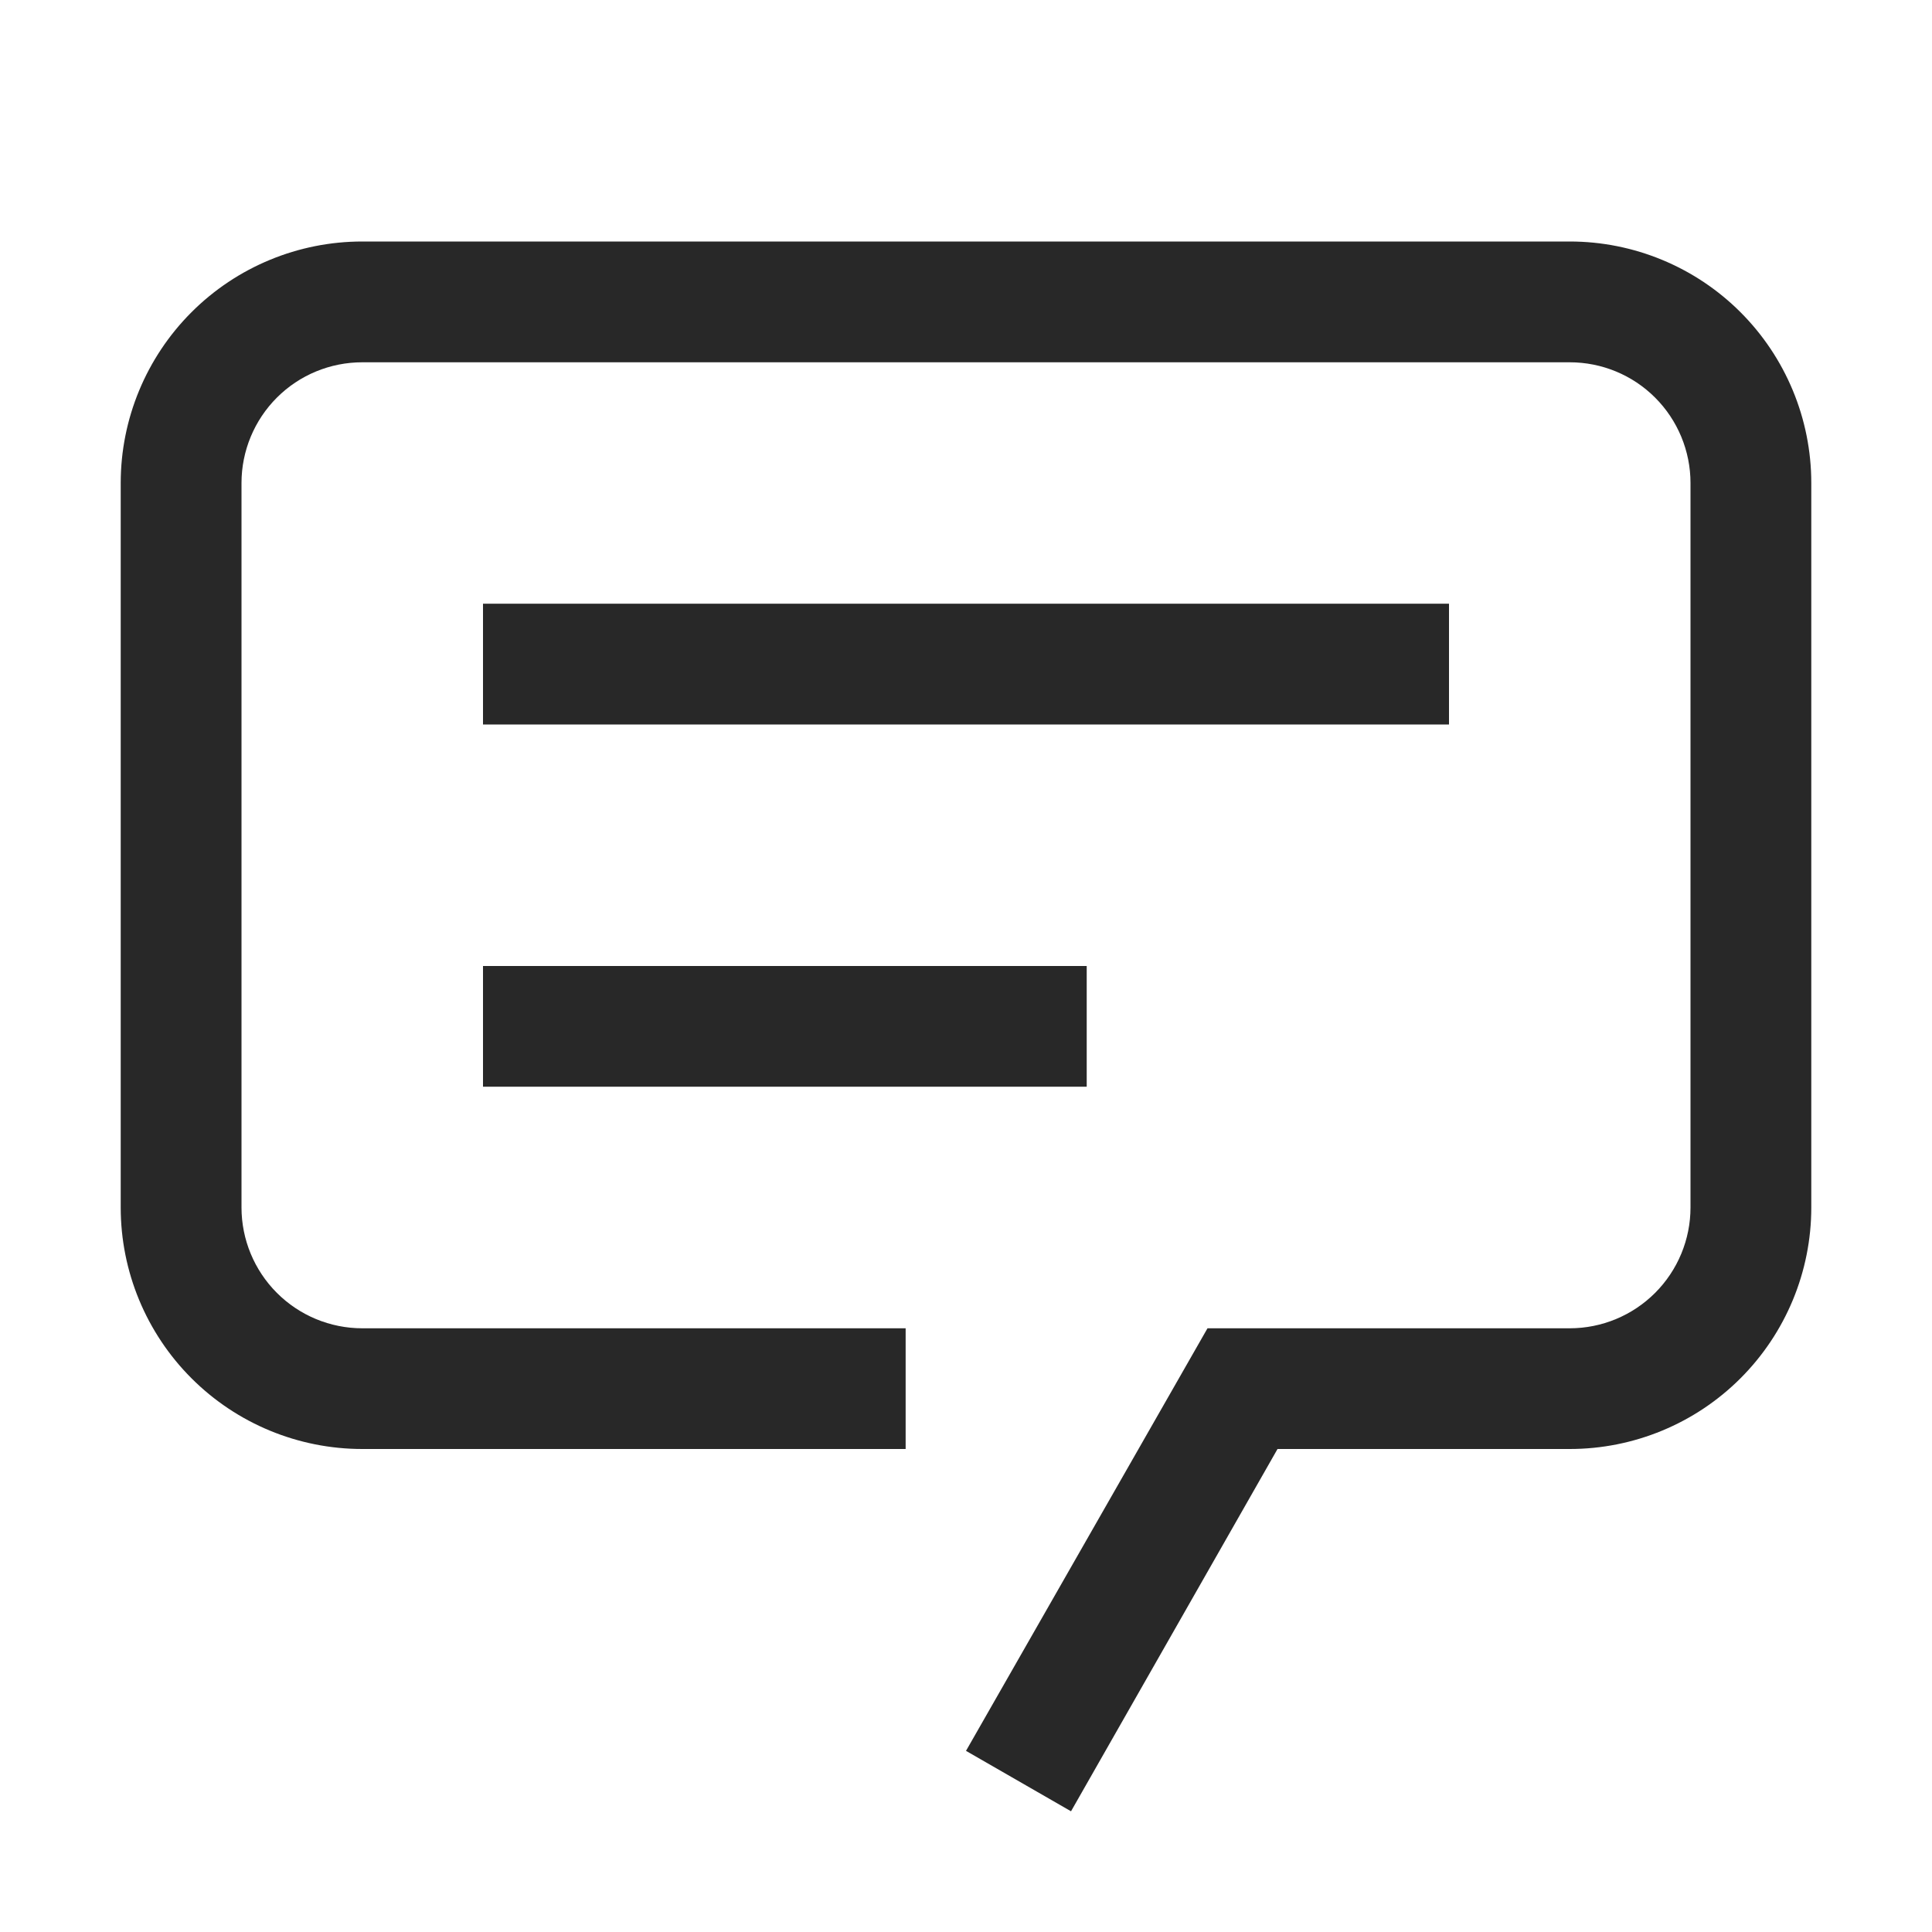
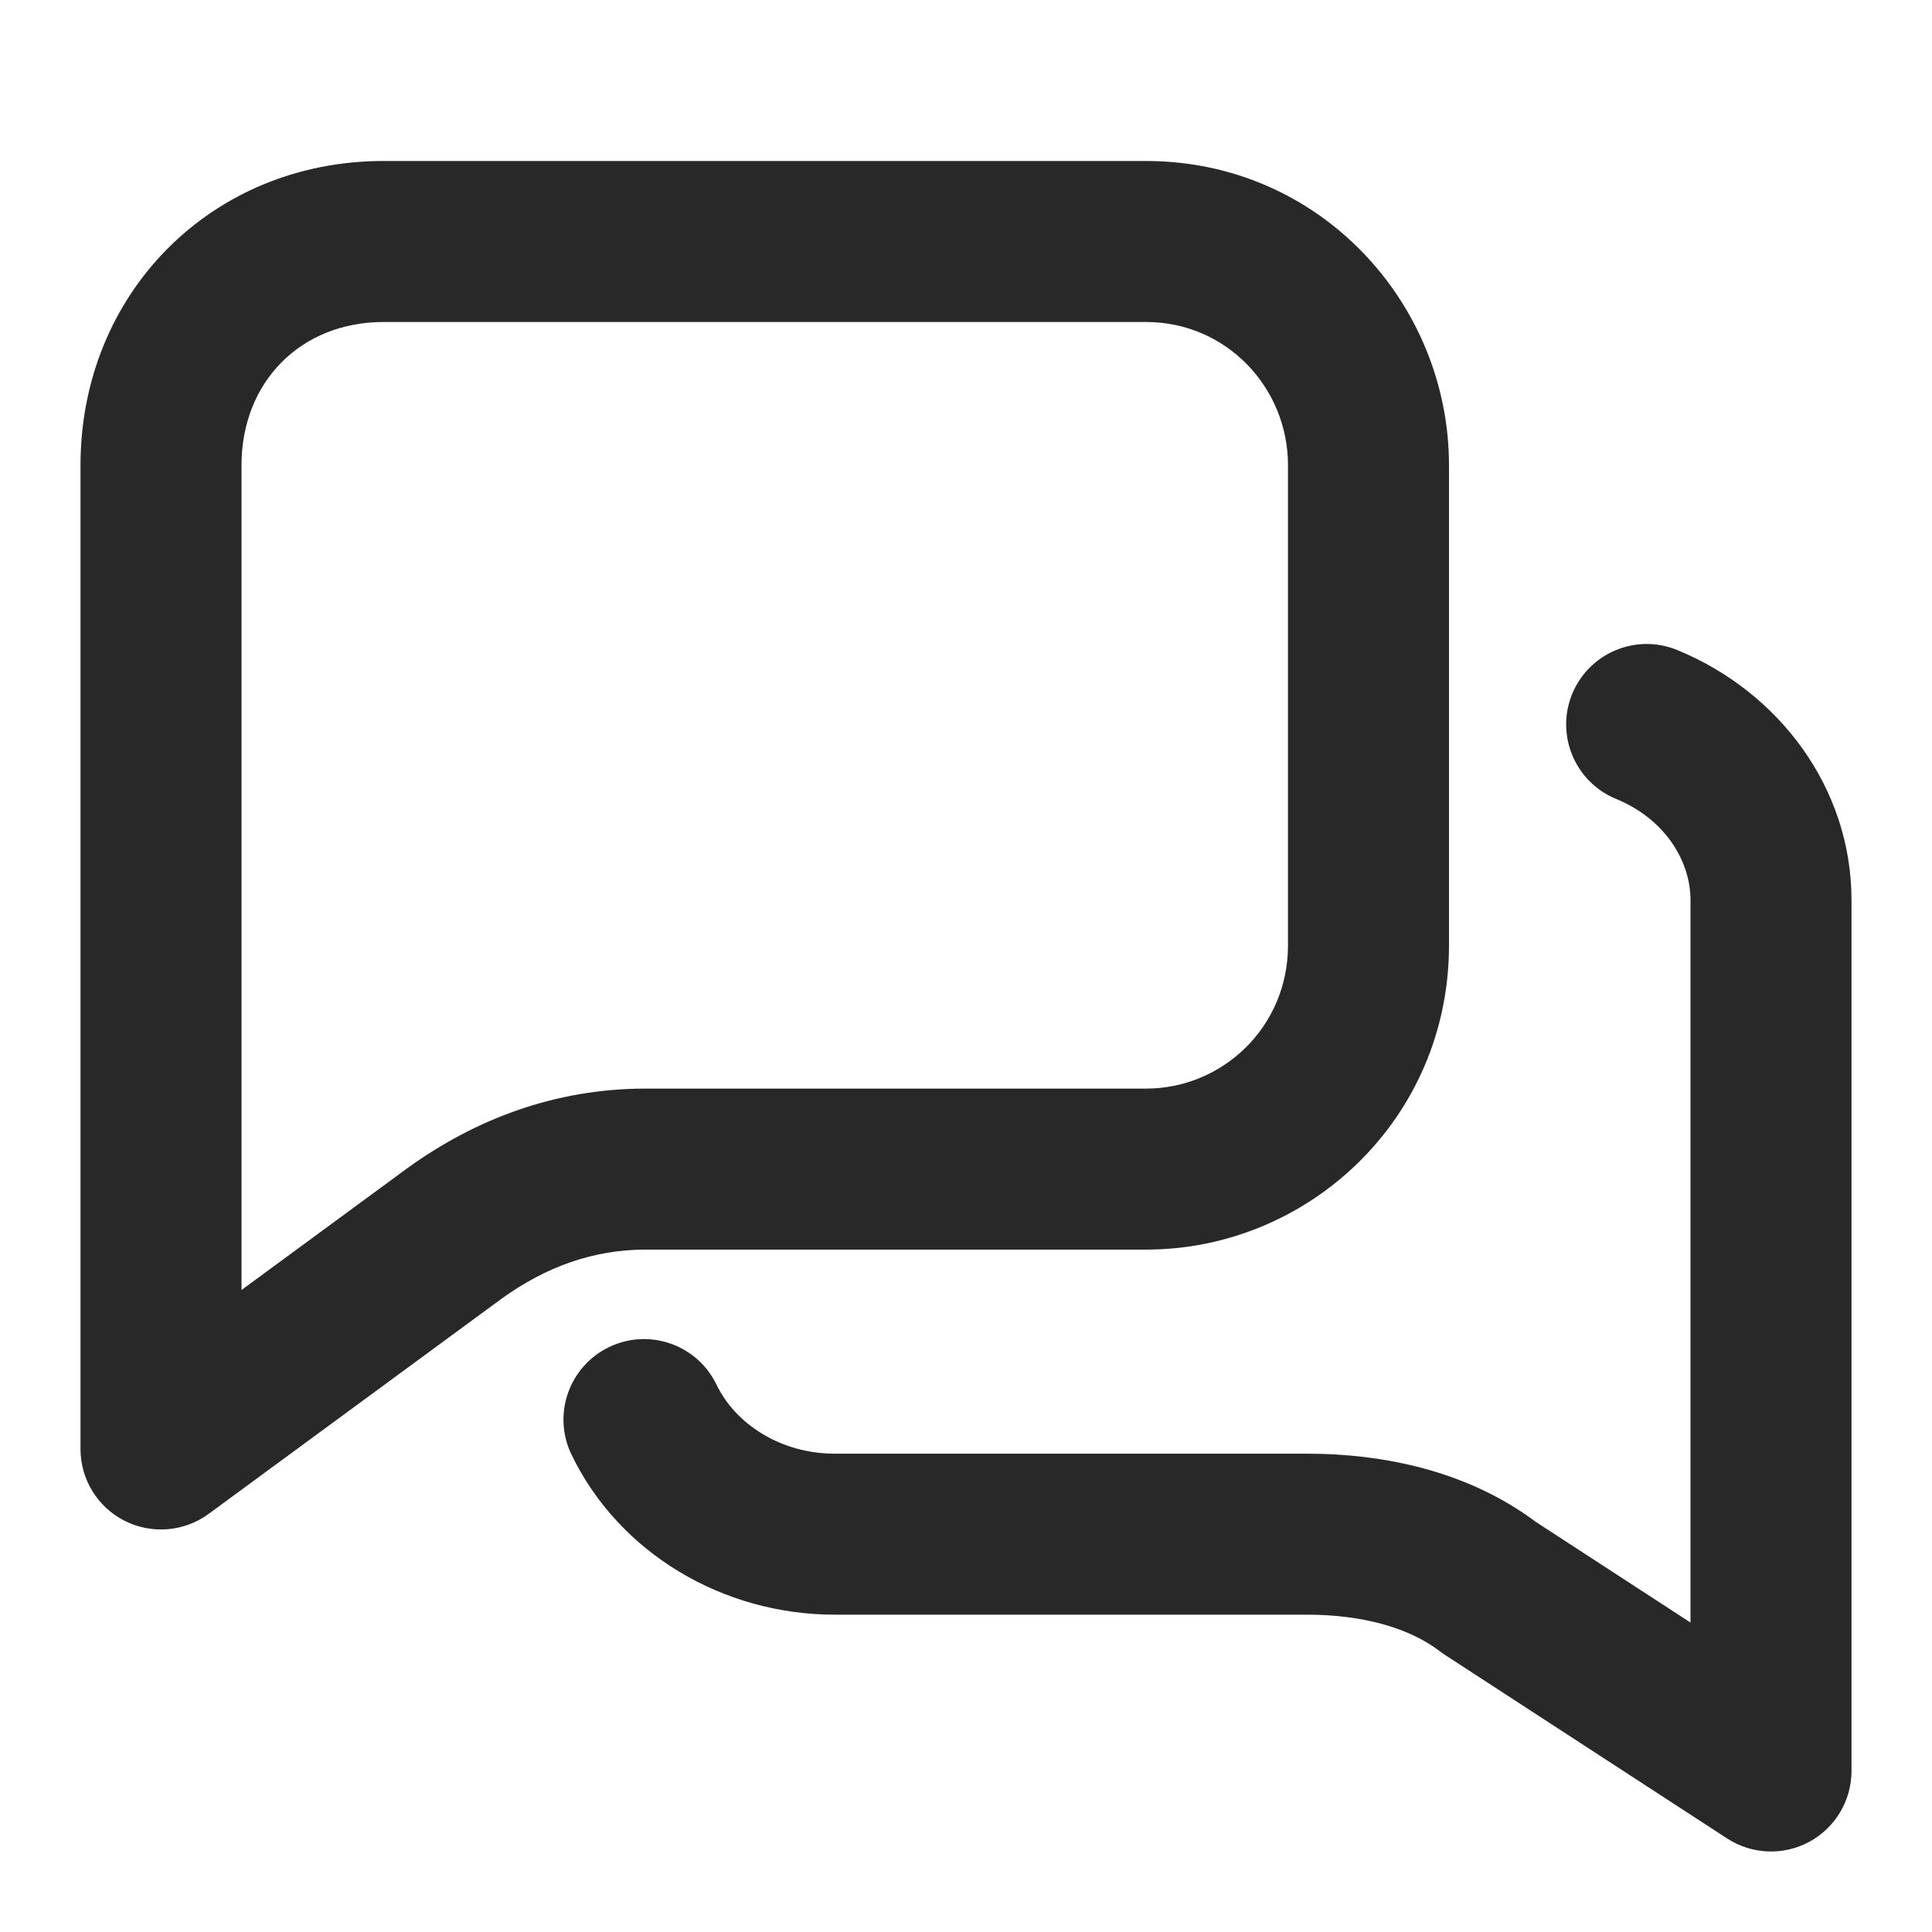
- <svg xmlns="http://www.w3.org/2000/svg" width="25" height="25" viewBox="0 0 25 25" fill="none">
-   <path d="M13.859 23.438L12.5 22.656L15.625 17.188H20.312C20.727 17.188 21.124 17.023 21.417 16.73C21.71 16.437 21.875 16.039 21.875 15.625V6.25C21.875 5.836 21.71 5.438 21.417 5.145C21.124 4.852 20.727 4.688 20.312 4.688H4.688C4.273 4.688 3.876 4.852 3.583 5.145C3.29 5.438 3.125 5.836 3.125 6.25V15.625C3.125 16.039 3.29 16.437 3.583 16.73C3.876 17.023 4.273 17.188 4.688 17.188H11.719V18.75H4.688C3.859 18.75 3.064 18.421 2.478 17.835C1.892 17.249 1.562 16.454 1.562 15.625V6.25C1.562 5.421 1.892 4.626 2.478 4.04C3.064 3.454 3.859 3.125 4.688 3.125H20.312C21.141 3.125 21.936 3.454 22.522 4.04C23.108 4.626 23.438 5.421 23.438 6.25V15.625C23.438 16.454 23.108 17.249 22.522 17.835C21.936 18.421 21.141 18.75 20.312 18.75H16.531L13.859 23.438Z" fill="#282828" />
-   <path d="M18.75 7.812H6.25V9.375H18.75V7.812Z" fill="#282828" />
-   <path d="M14.062 12.5H6.25V14.062H14.062V12.5Z" fill="#282828" />
+ <svg xmlns="http://www.w3.org/2000/svg" width="24" height="24" viewBox="0 0 24 24" fill="none">
+   <path fill-rule="evenodd" clip-rule="evenodd" d="M1 5.781C1 3.646 2.626 2 4.763 2H14.237C16.397 2 18 3.769 18 5.781V11.742C18 13.9 16.252 15.523 14.237 15.523H8.02C7.372 15.523 6.784 15.736 6.239 16.127L2.592 18.806C2.288 19.029 1.885 19.062 1.548 18.892C1.212 18.722 1 18.377 1 18V5.781ZM3 16.025L5.068 14.506C5.903 13.905 6.893 13.523 8.02 13.523H14.237C15.182 13.523 16 12.762 16 11.742V5.781C16 4.814 15.234 4 14.237 4H4.763C3.743 4 3 4.738 3 5.781V16.025Z" fill="#282828" />
+   <path fill-rule="evenodd" clip-rule="evenodd" d="M19.53 8.621C19.74 8.11 20.324 7.865 20.835 8.075C22.095 8.591 23 9.784 23 11.182V22C23 22.367 22.799 22.704 22.477 22.879C22.154 23.054 21.762 23.038 21.455 22.838L17.955 20.561C17.933 20.547 17.912 20.532 17.891 20.516C17.507 20.221 16.927 20.058 16.235 20.058H10.368C8.981 20.058 7.689 19.293 7.099 18.069C6.859 17.572 7.068 16.974 7.566 16.734C8.063 16.494 8.661 16.703 8.901 17.201C9.134 17.686 9.695 18.058 10.368 18.058H16.235C17.178 18.058 18.23 18.27 19.076 18.904L21 20.156V11.182C21 10.683 20.67 10.168 20.077 9.925C19.566 9.716 19.321 9.132 19.53 8.621Z" fill="#282828" />
</svg>
